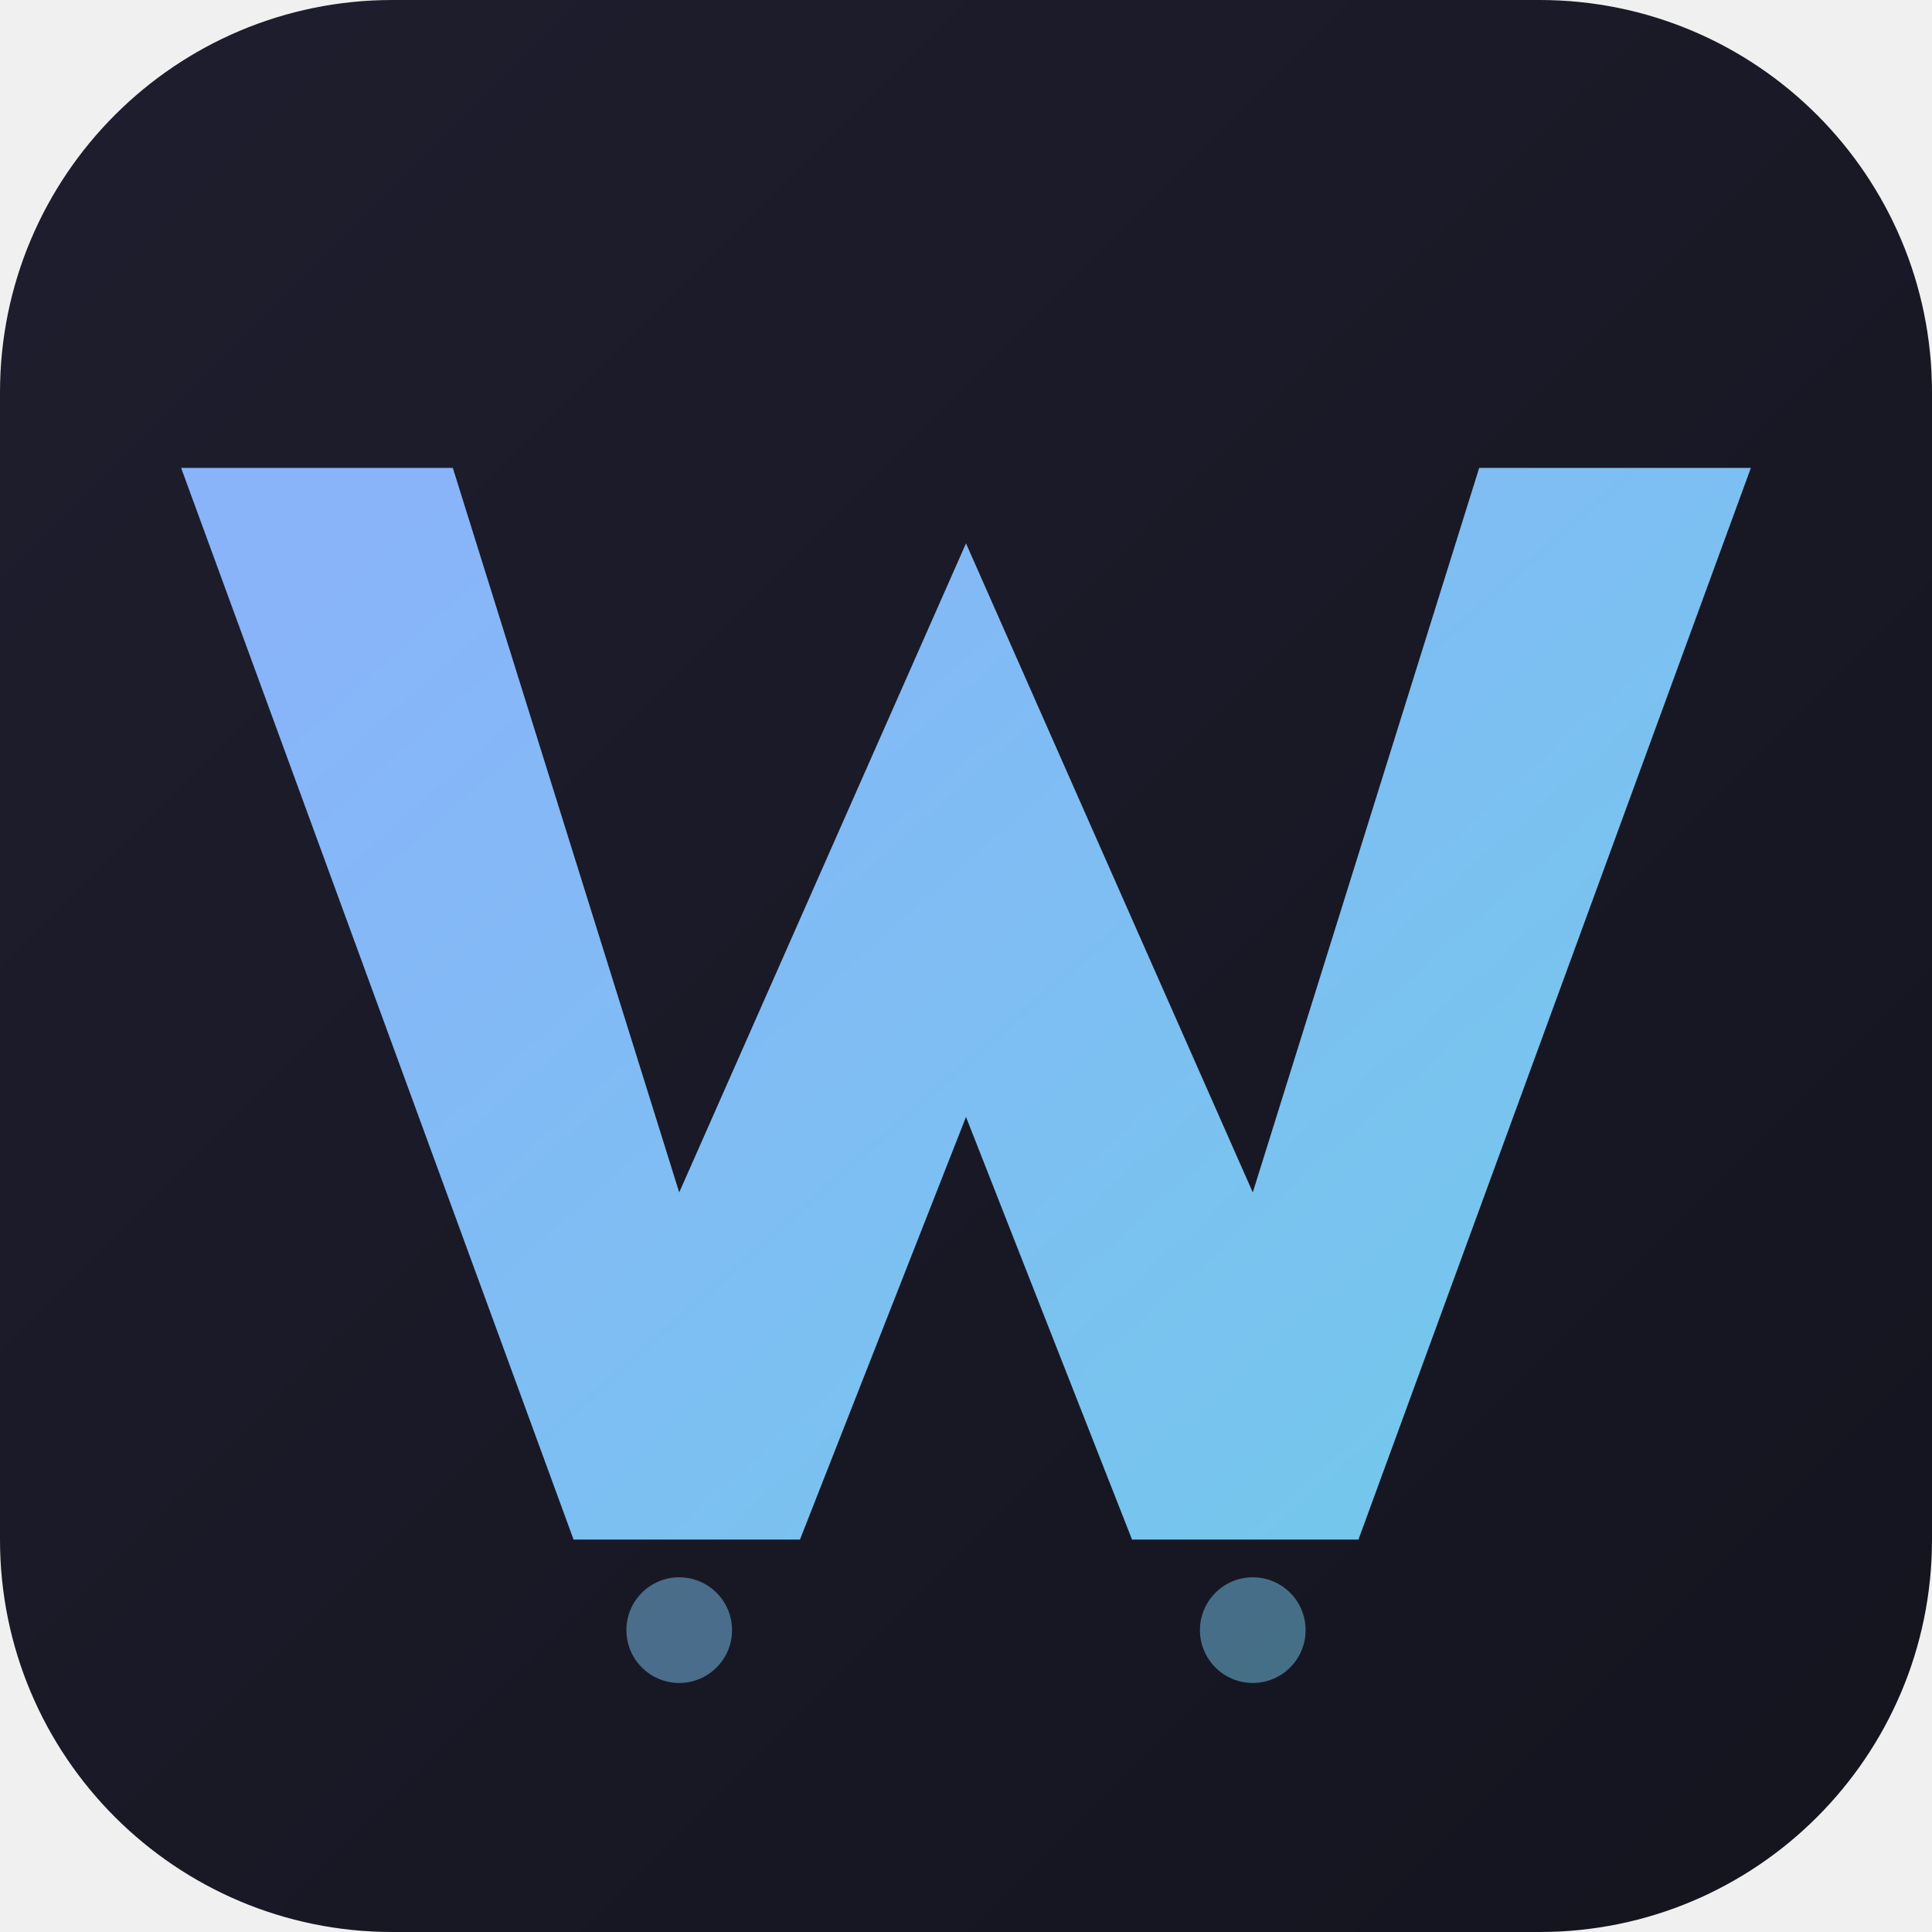
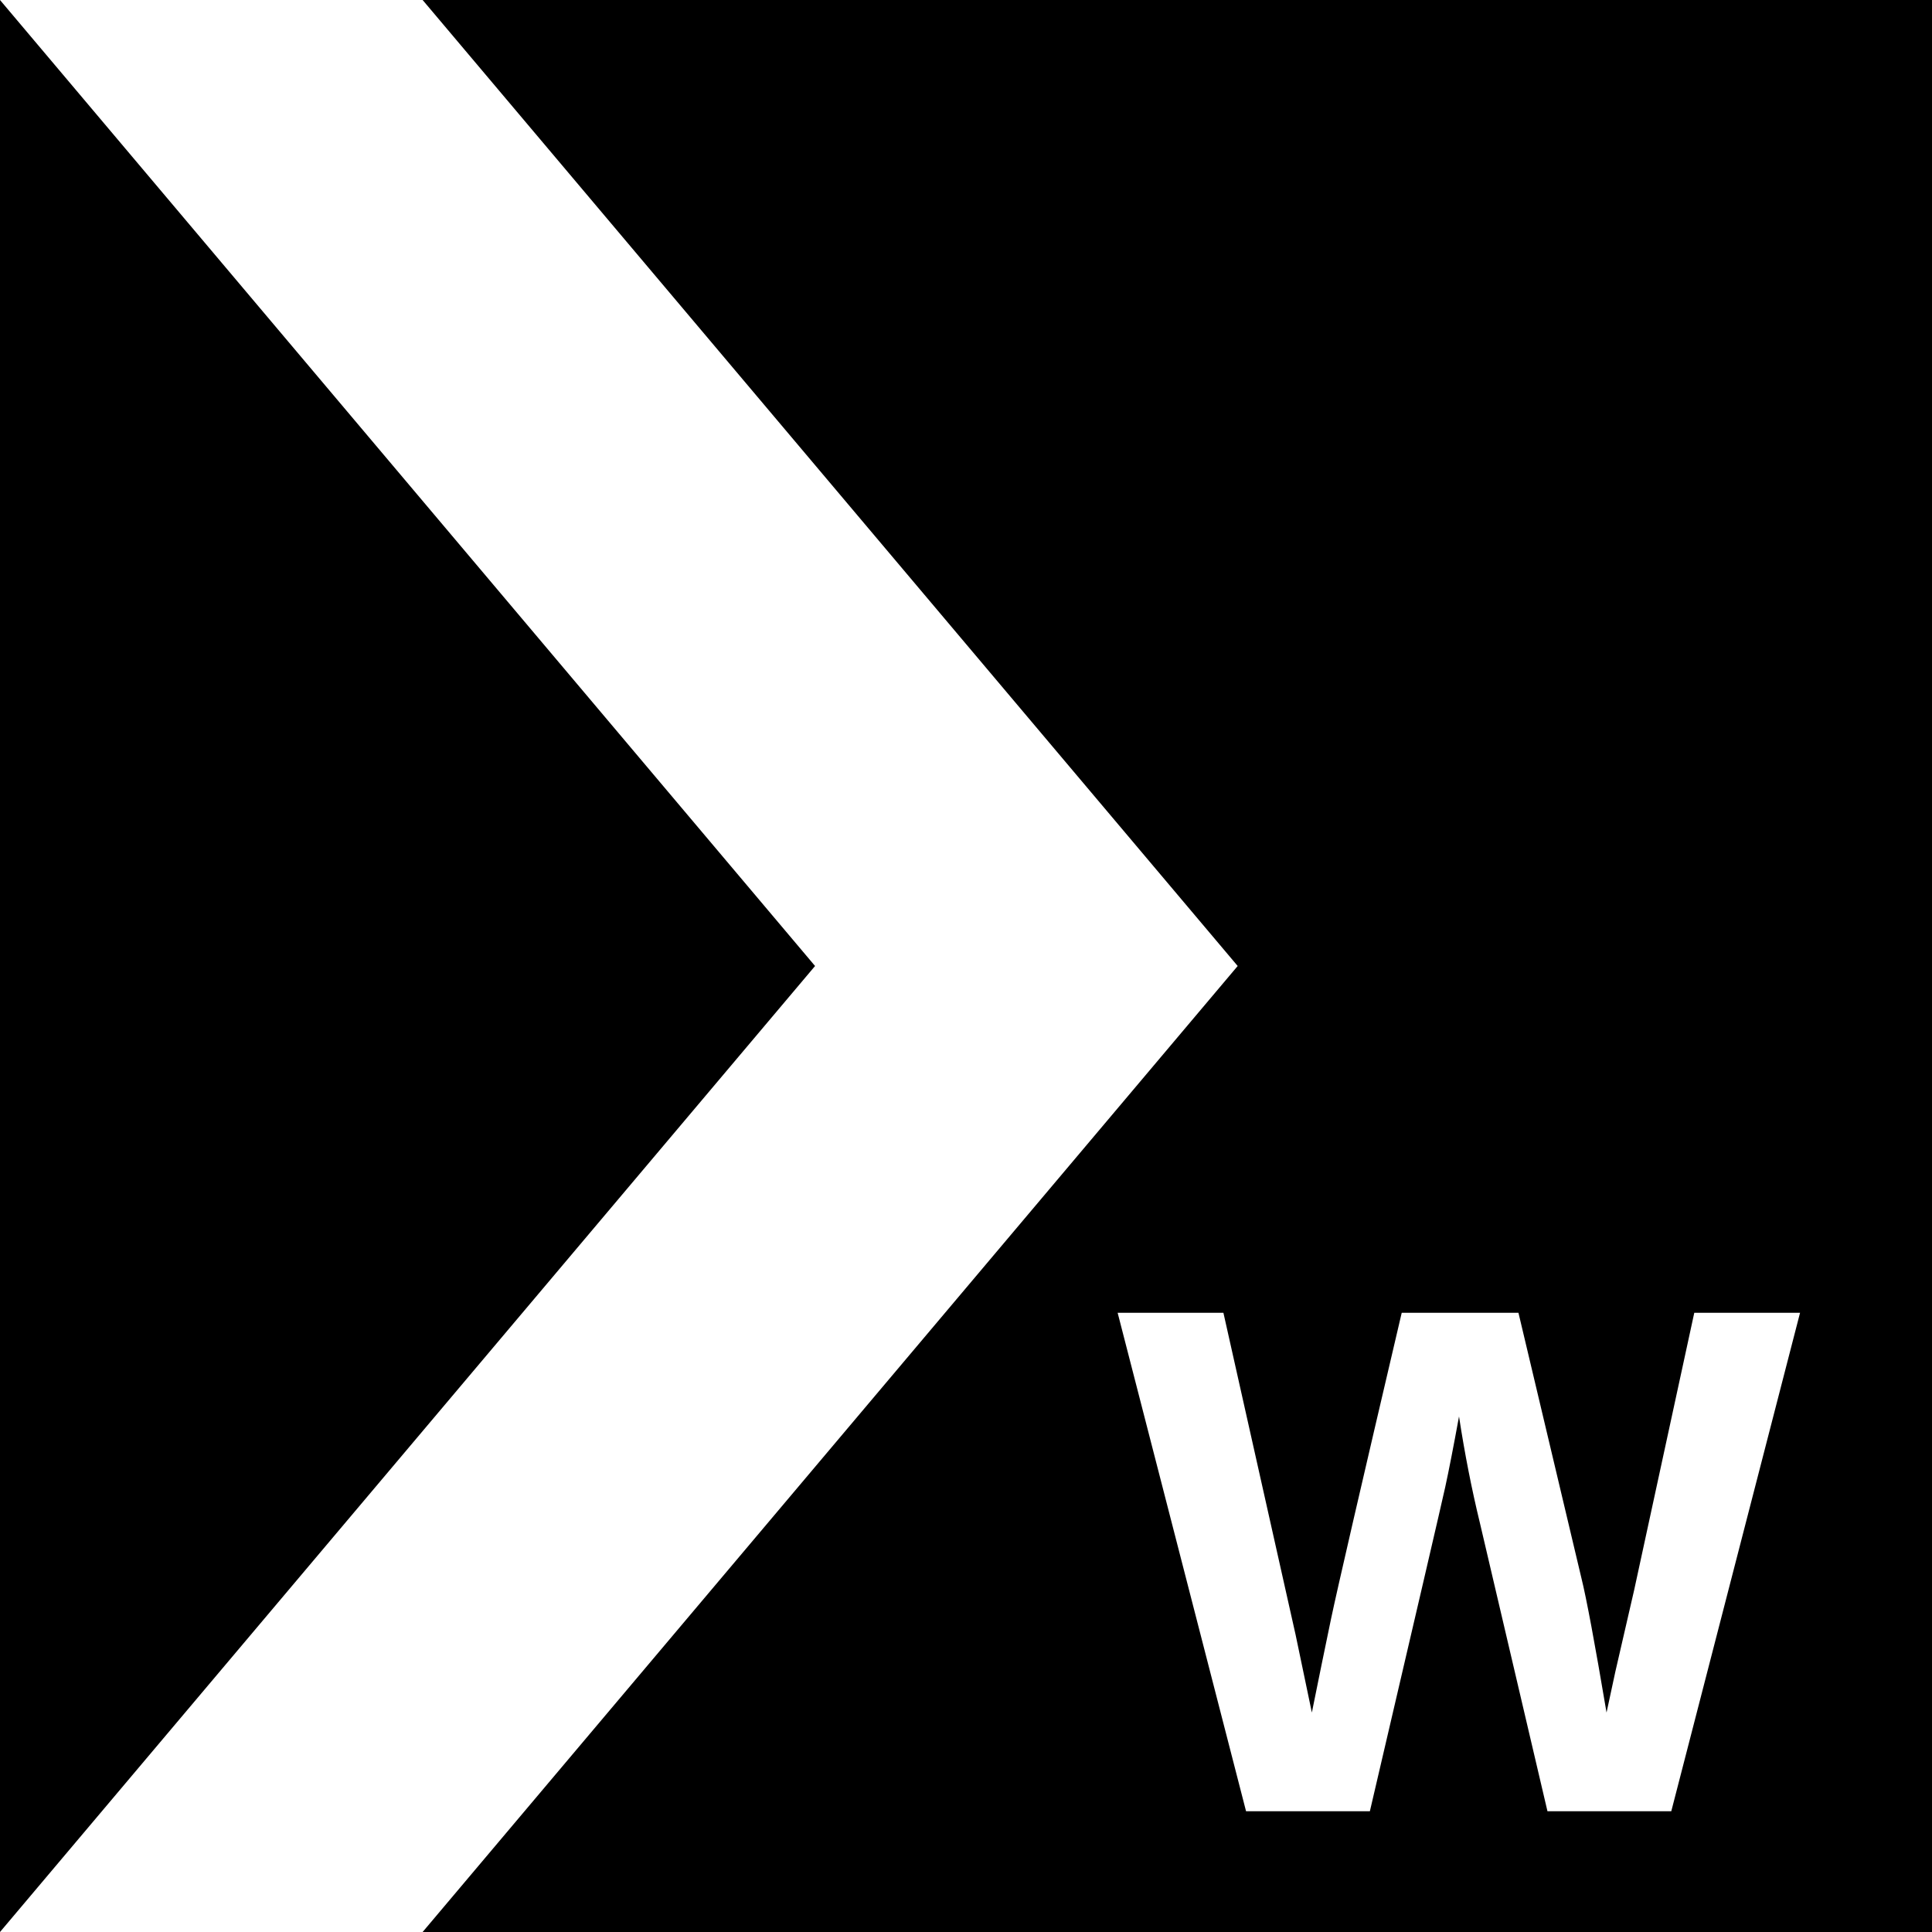
<svg xmlns="http://www.w3.org/2000/svg" viewBox="0 0 256 256" fill="none">
-   <defs>
-     <linearGradient id="bg" x1="0" y1="0" x2="256" y2="256" gradientUnits="userSpaceOnUse">
-       <stop offset="0%" stop-color="#1e1e2e" />
-       <stop offset="100%" stop-color="#14141f" />
-     </linearGradient>
-     <linearGradient id="mark" x1="64" y1="56" x2="192" y2="200" gradientUnits="userSpaceOnUse">
-       <stop offset="0%" stop-color="#89b4fa" />
-       <stop offset="100%" stop-color="#74c7ec" />
-     </linearGradient>
-   </defs>
-   <rect width="256" height="256" rx="52" fill="url(#bg)" />
-   <path d="     M 24 62     L 60 62     L 90 158     L 128 72     L 166 158     L 196 62     L 232 62     L 180 204     L 150 204     L 128 148     L 106 204     L 76 204     Z   " fill="url(#mark)" />
-   <circle cx="90" cy="216" r="7" fill="url(#mark)" opacity="0.5" />
-   <circle cx="166" cy="216" r="7" fill="url(#mark)" opacity="0.5" />
+   <rect width="256" height="256" fill="#000000" />
+   <path d="     M 0 0     L 108 128     L 0 256     L 56 256     L 164 128     L 56 0     Z   " fill="#FFFFFF" />
+   <text x="148" y="240" font-family="Arial Black, Arial, sans-serif" font-weight="900" font-size="96" fill="#FFFFFF">W</text>
</svg>
